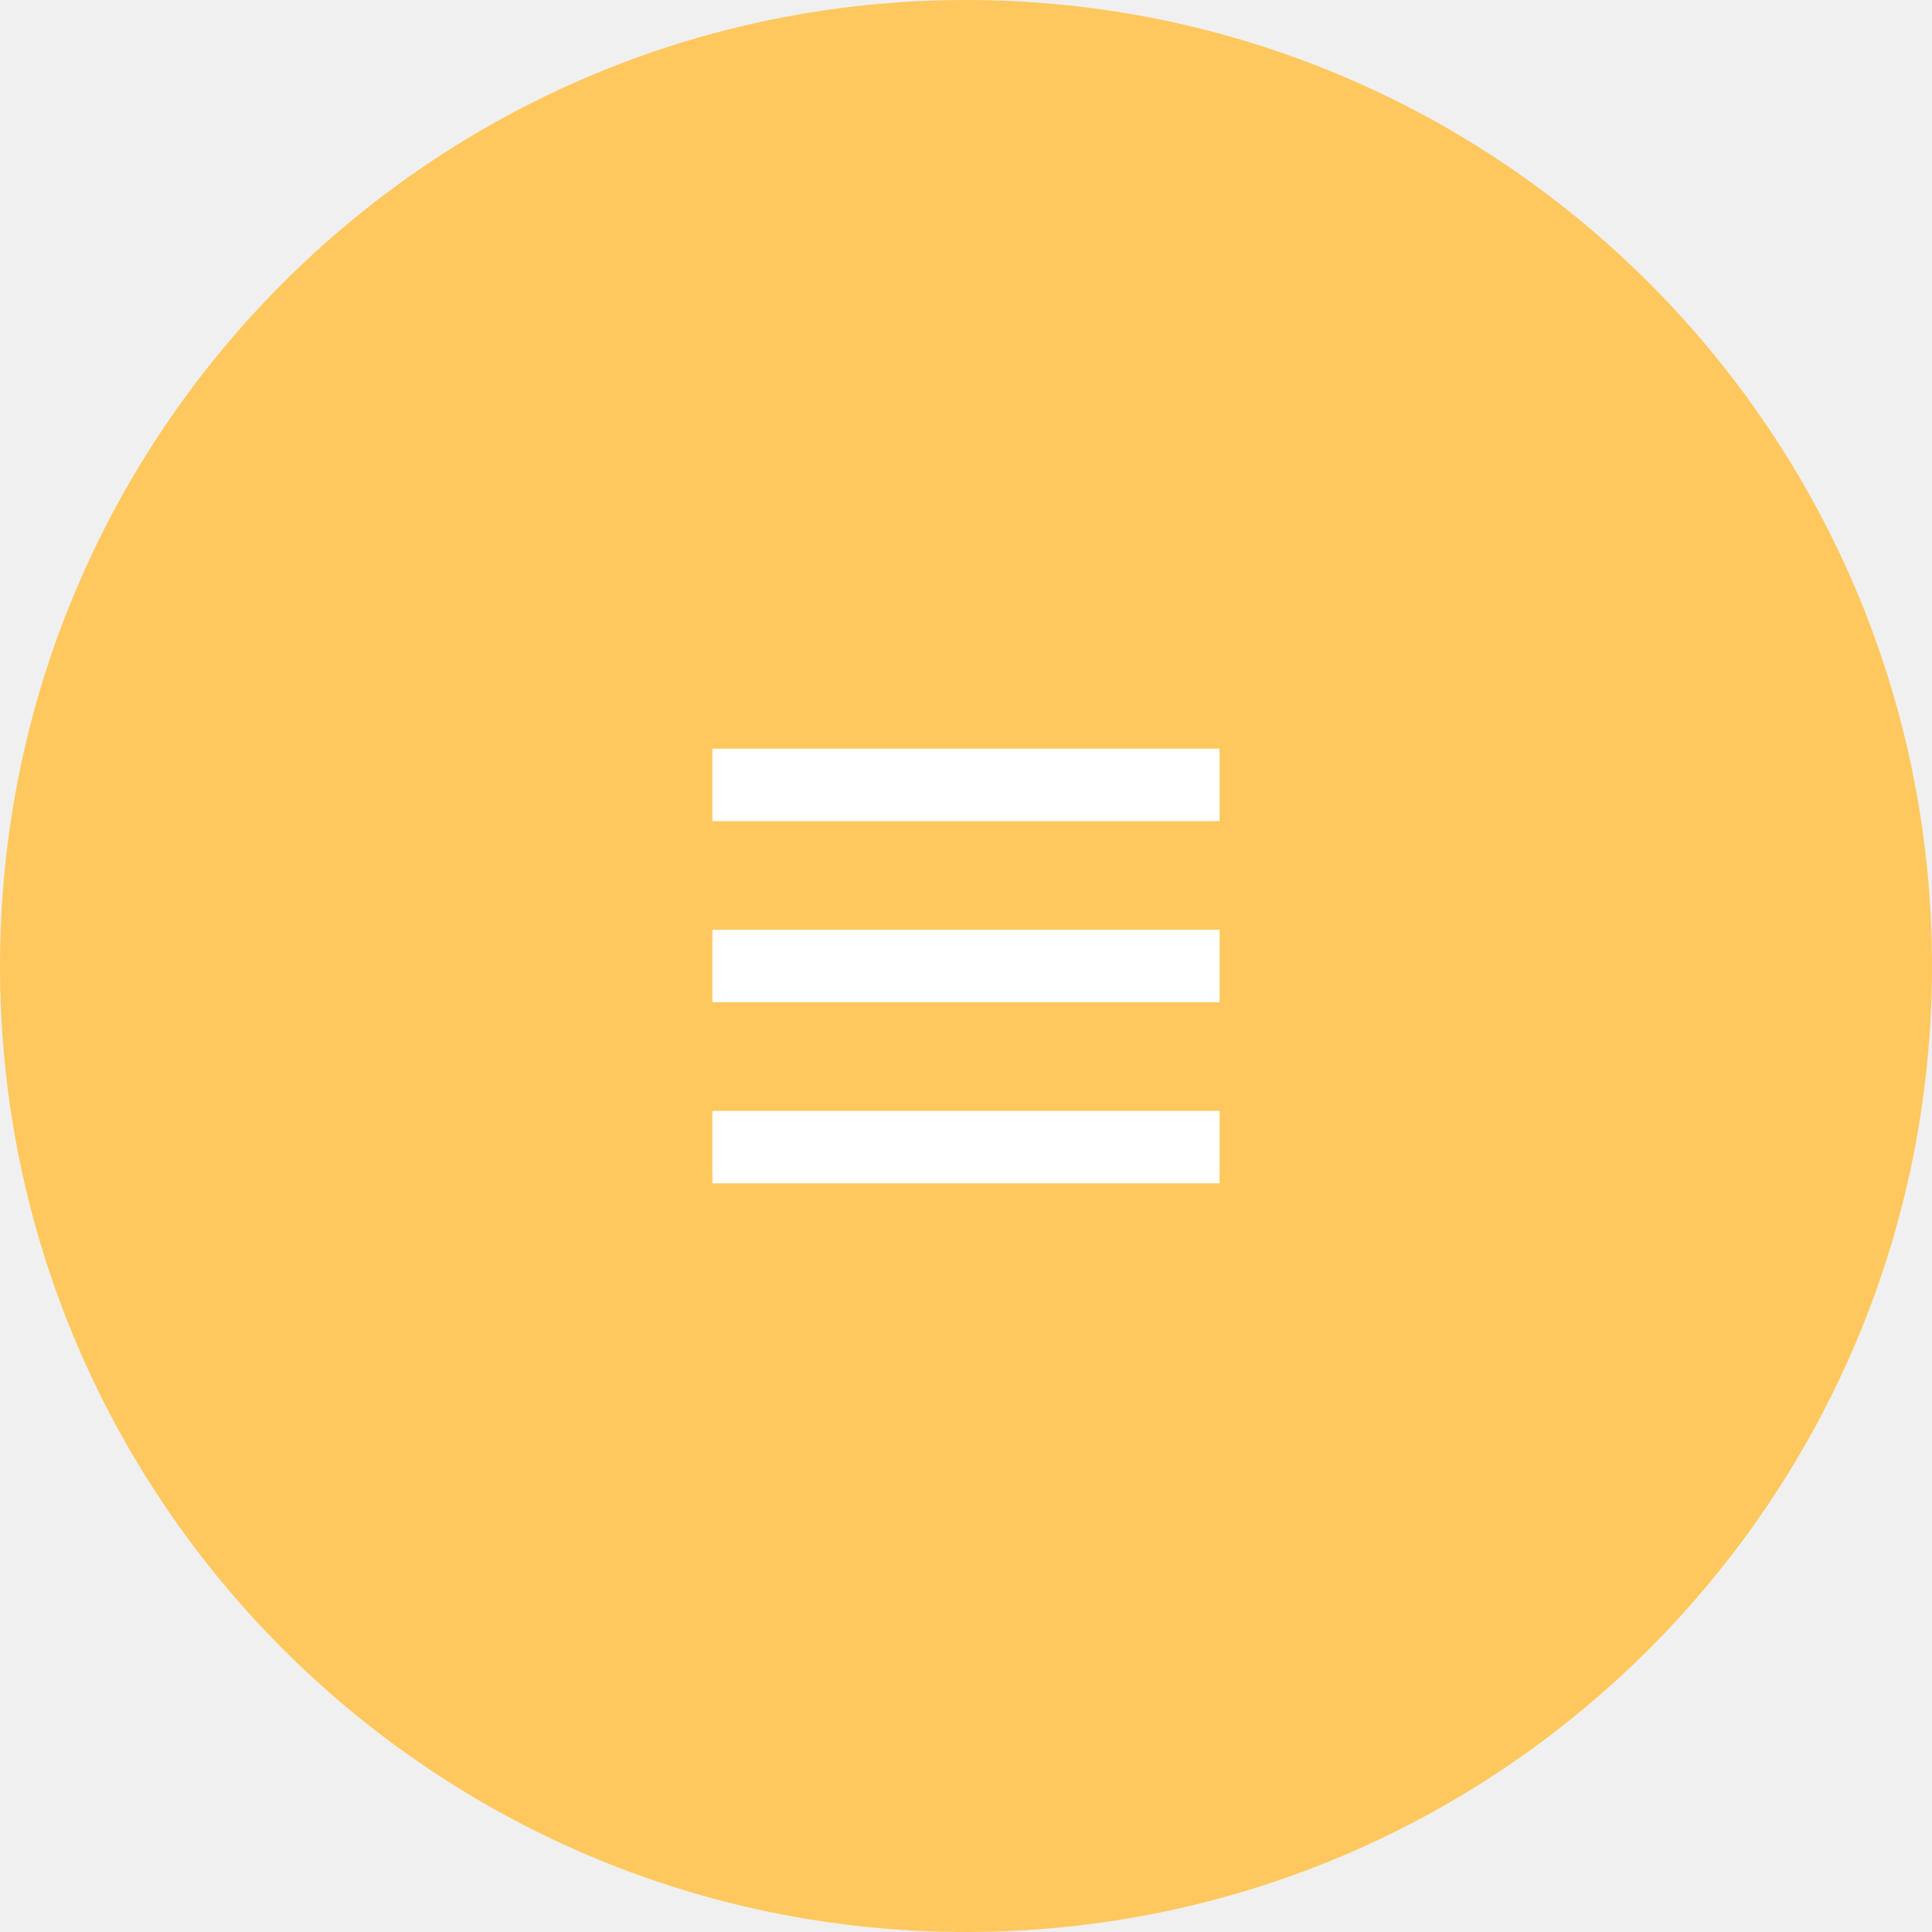
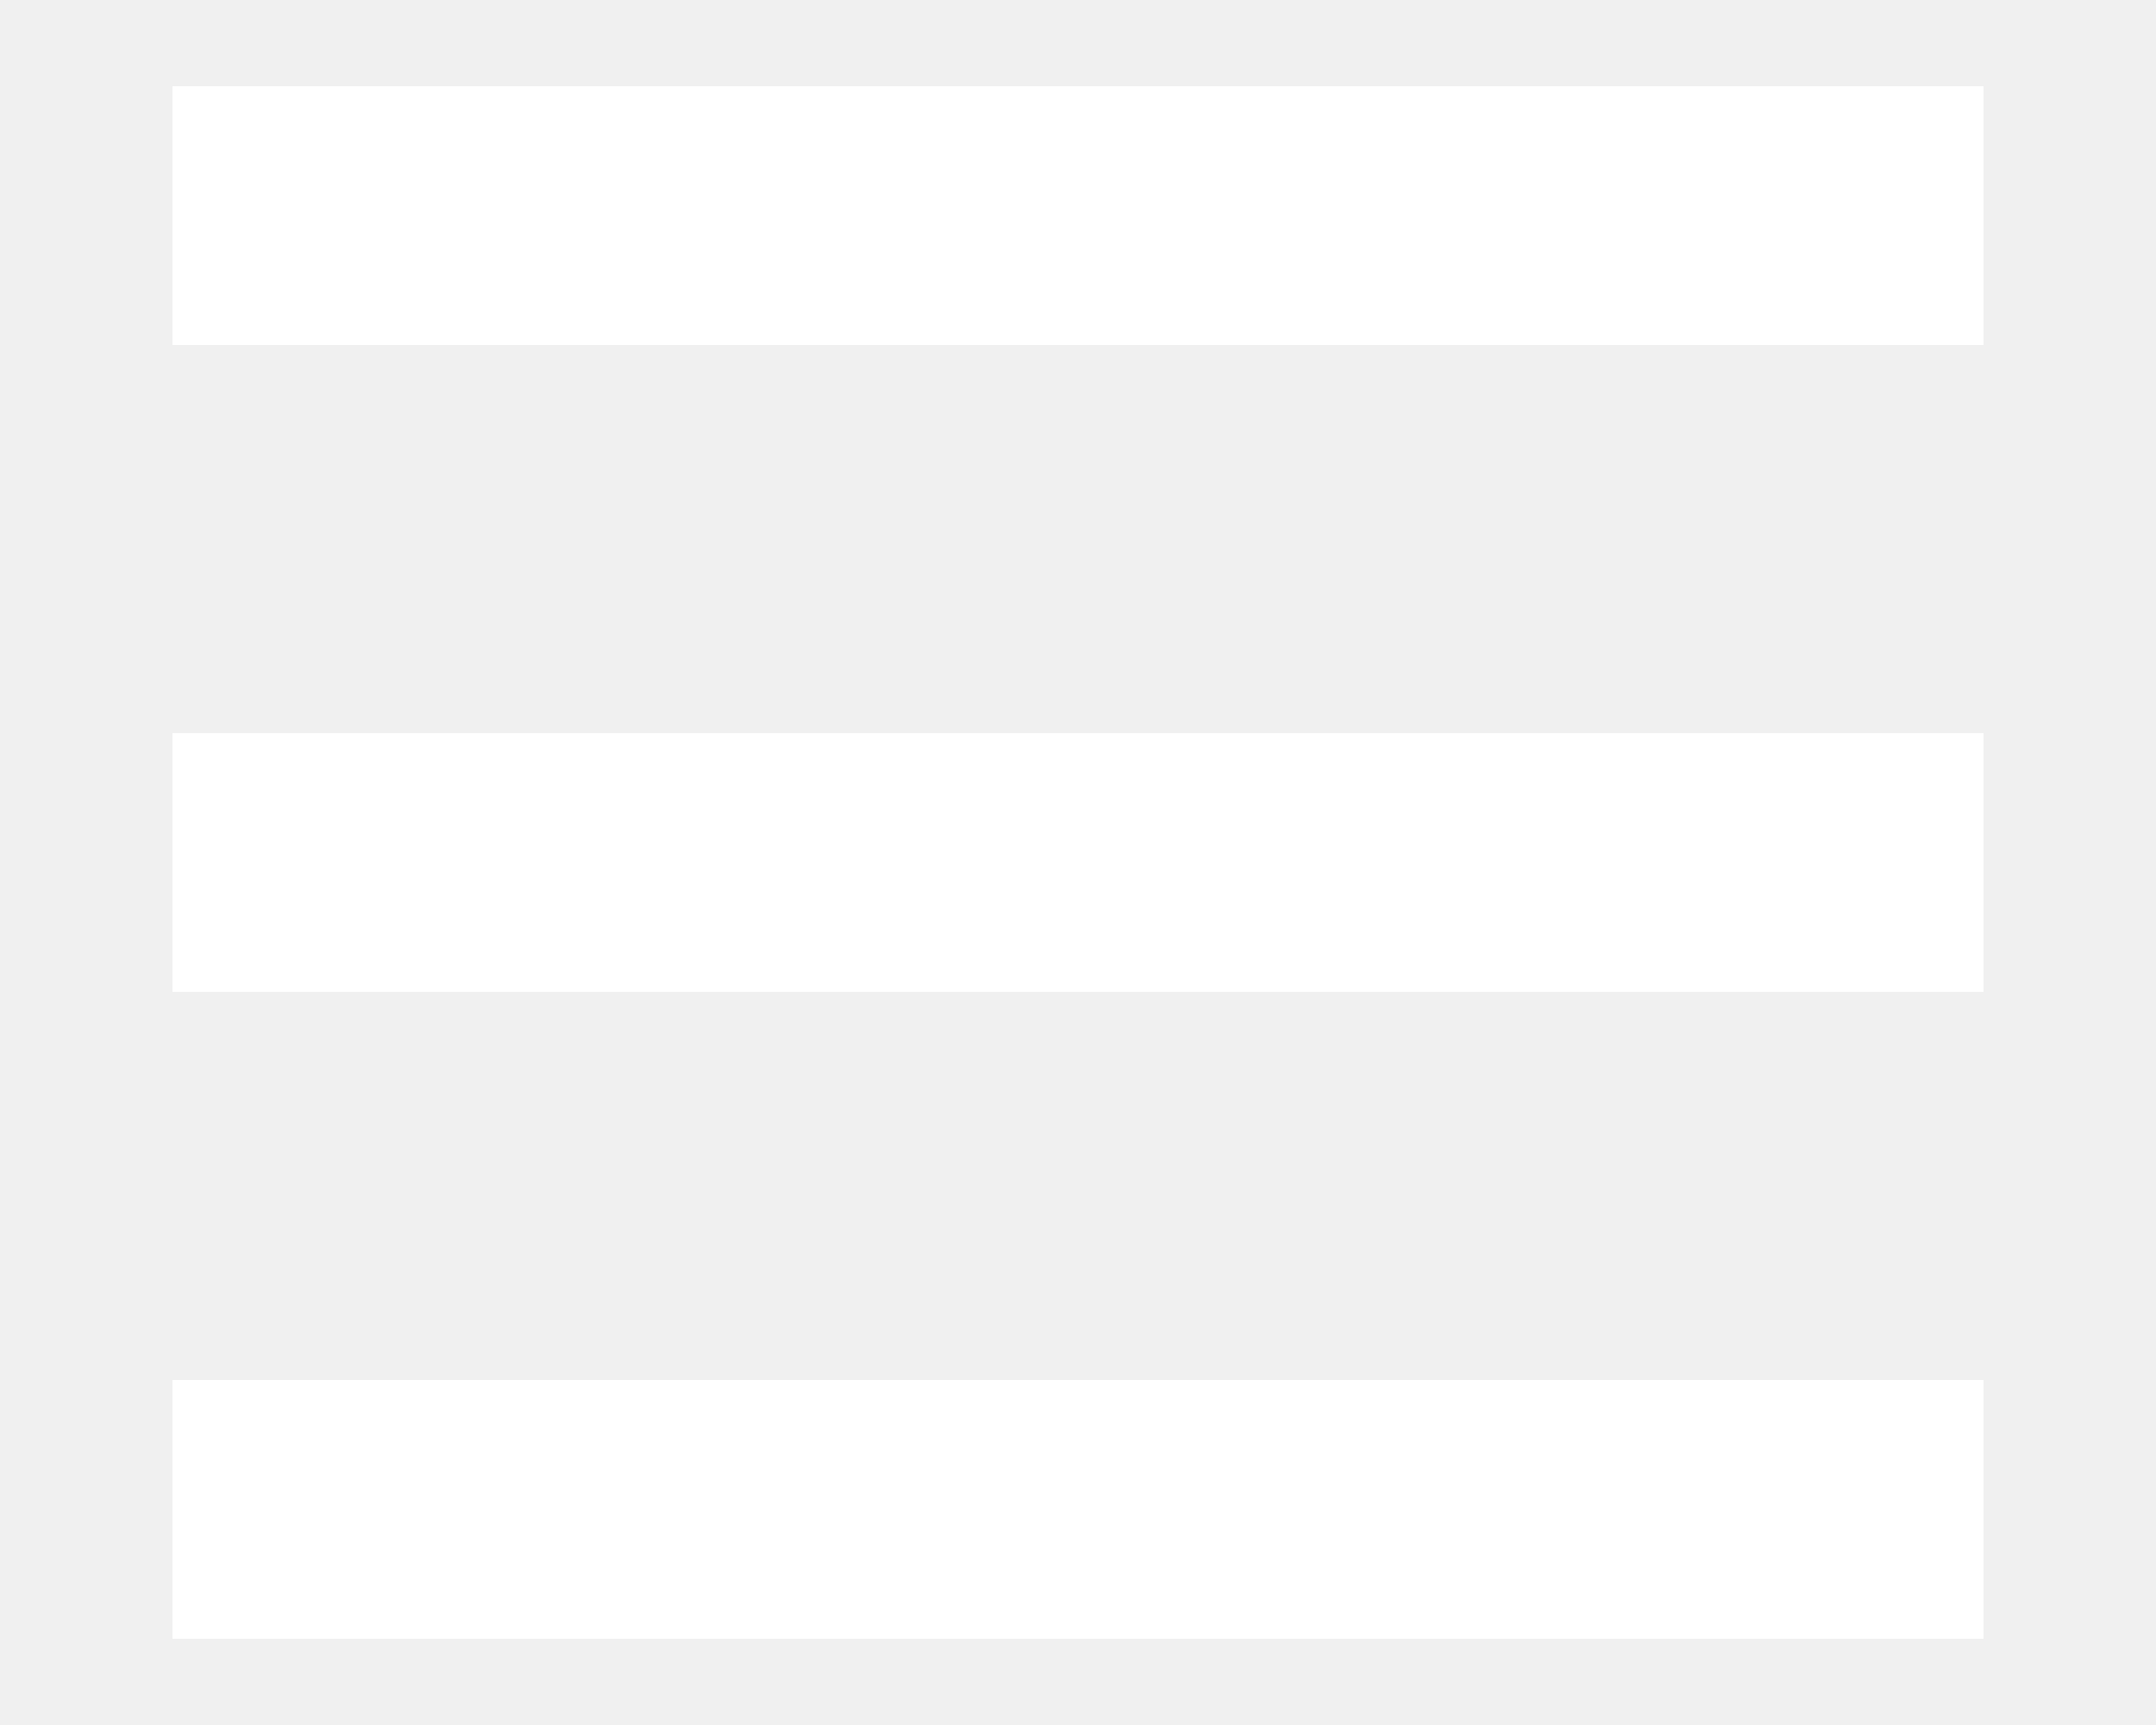
- <svg xmlns="http://www.w3.org/2000/svg" width="32" height="32" viewBox="0 0 32 32" fill="none">
-   <rect width="32" height="32" rx="16" fill="#FFC85E" />
-   <path d="M11.8 16.6H20.2V15.4H11.8V16.6ZM11.8 19.6H20.2V18.4H11.8V19.6ZM11.8 12.4V13.6H20.2V12.4H11.8Z" fill="white" />
+ <svg xmlns="http://www.w3.org/2000/svg" width="10" height="8" viewBox="0 0 10 8" fill="none">
+   <path d="M0.8 4.6H9.2V3.4H0.8V4.6ZM0.8 7.6H9.2V6.4H0.8V7.6ZM0.8 0.4V1.6H9.2V0.4H0.8Z" fill="white" />
</svg>
